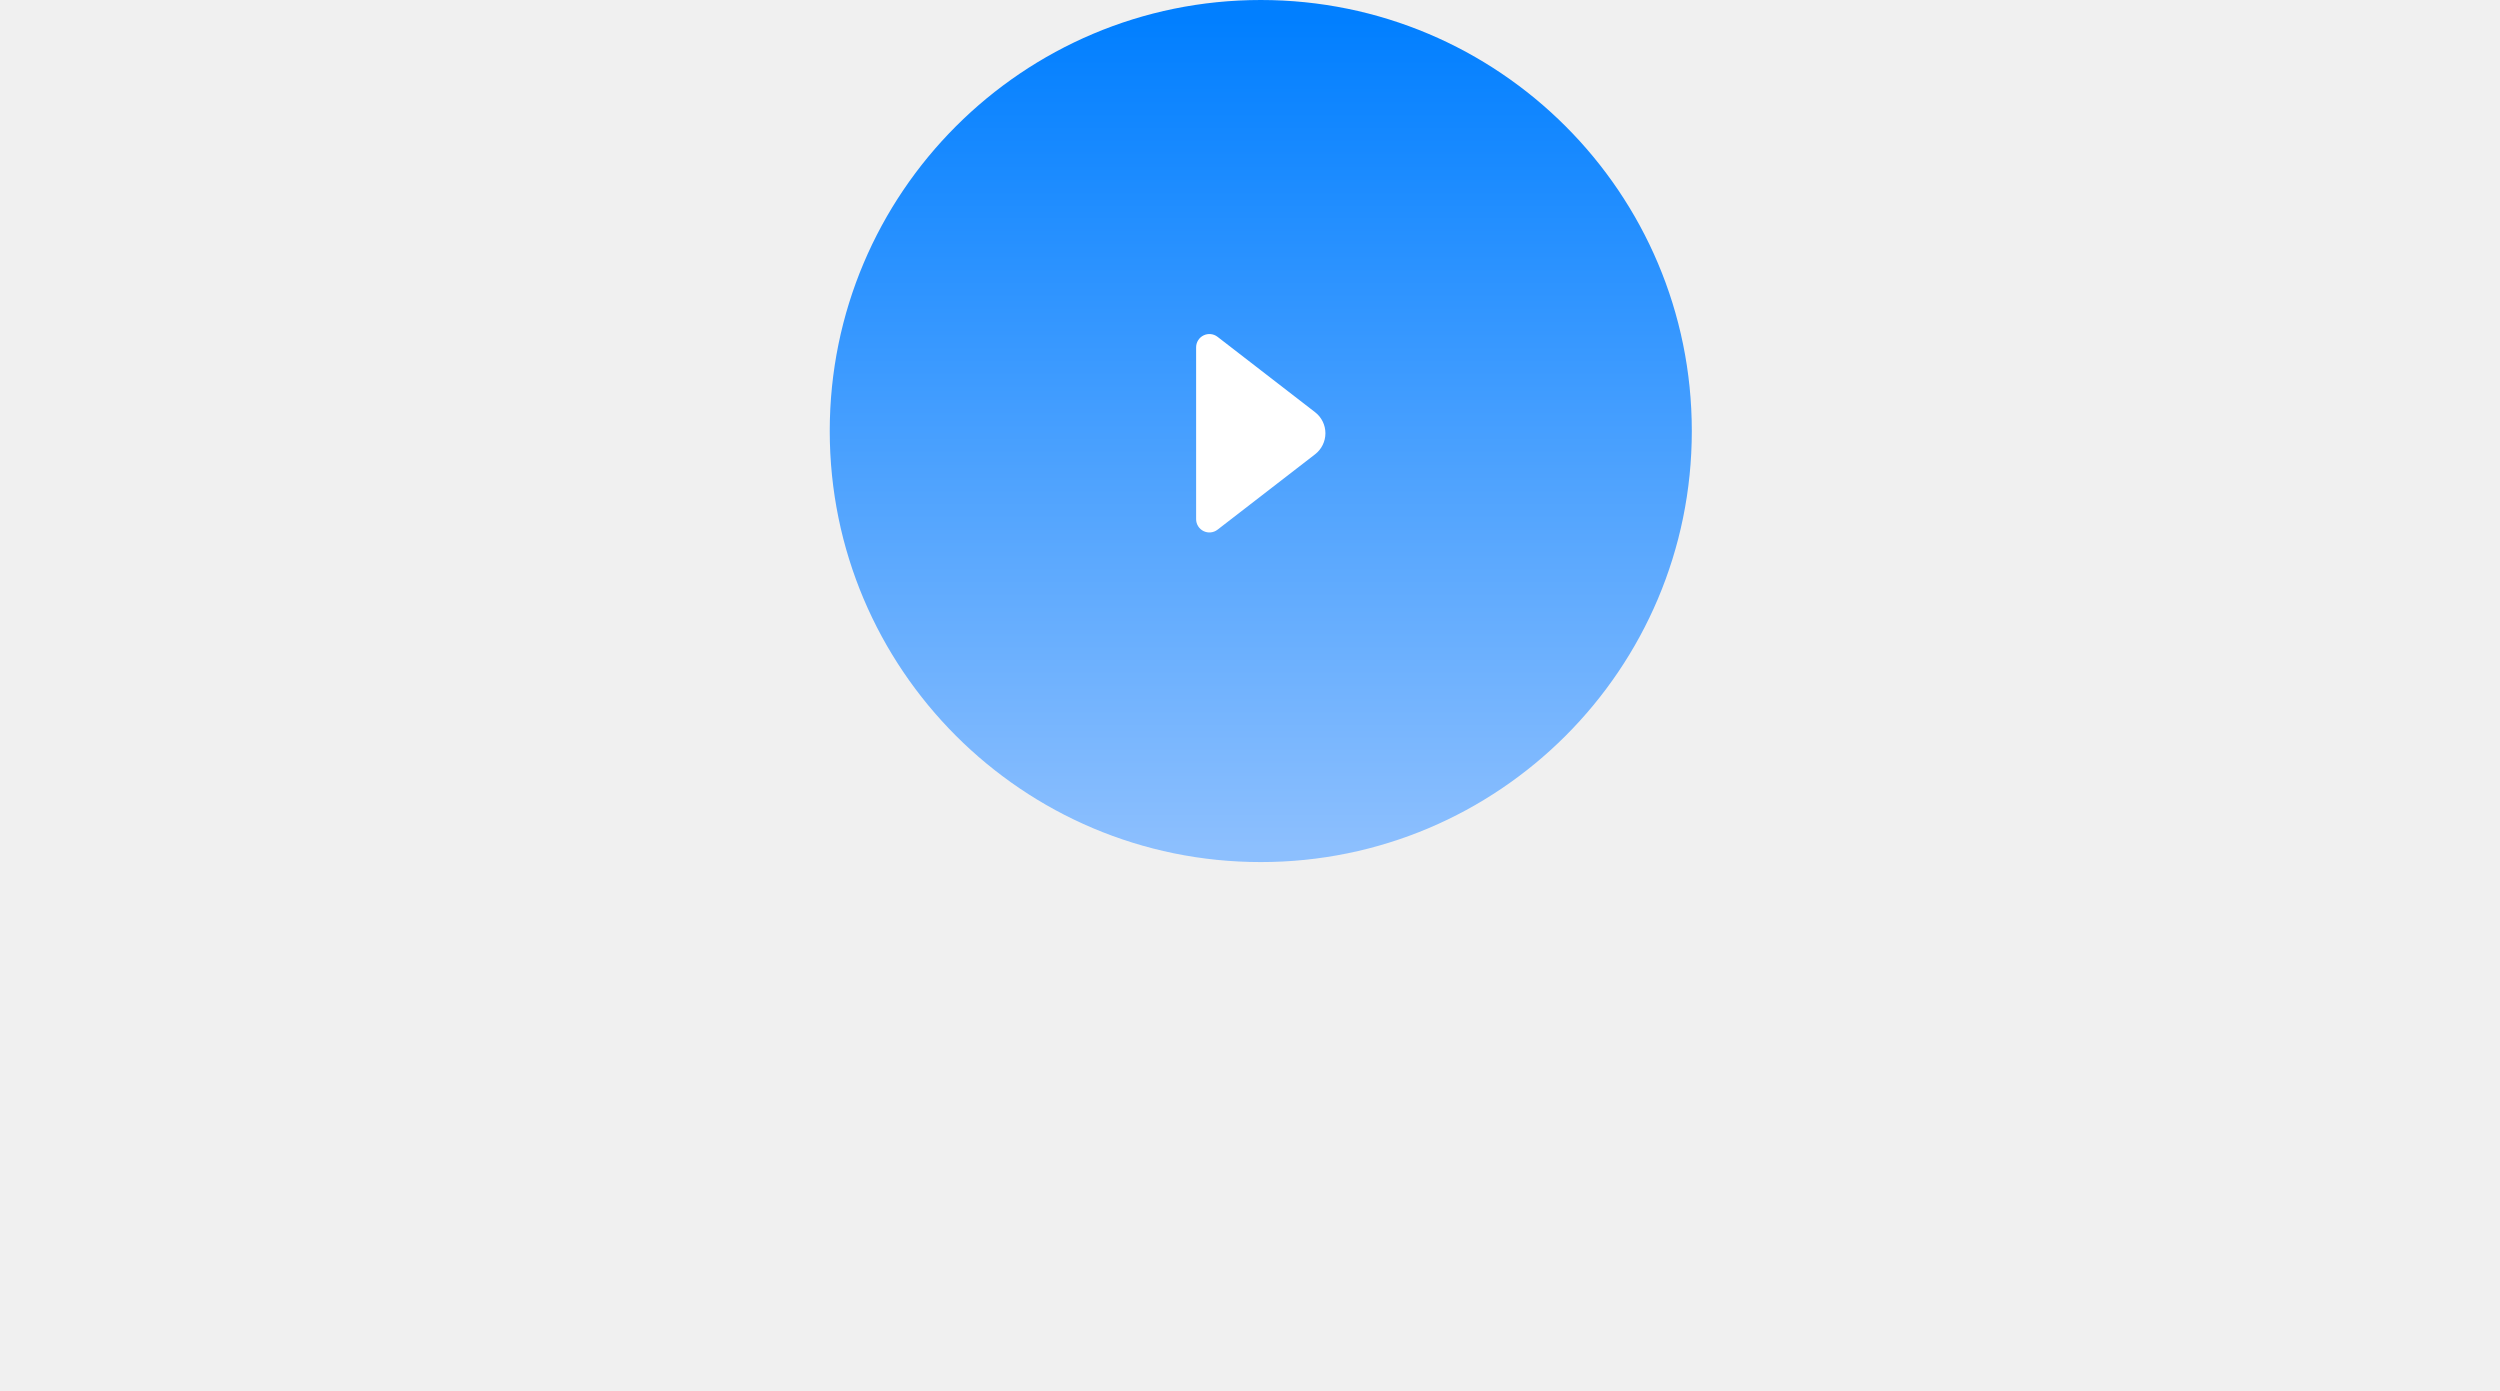
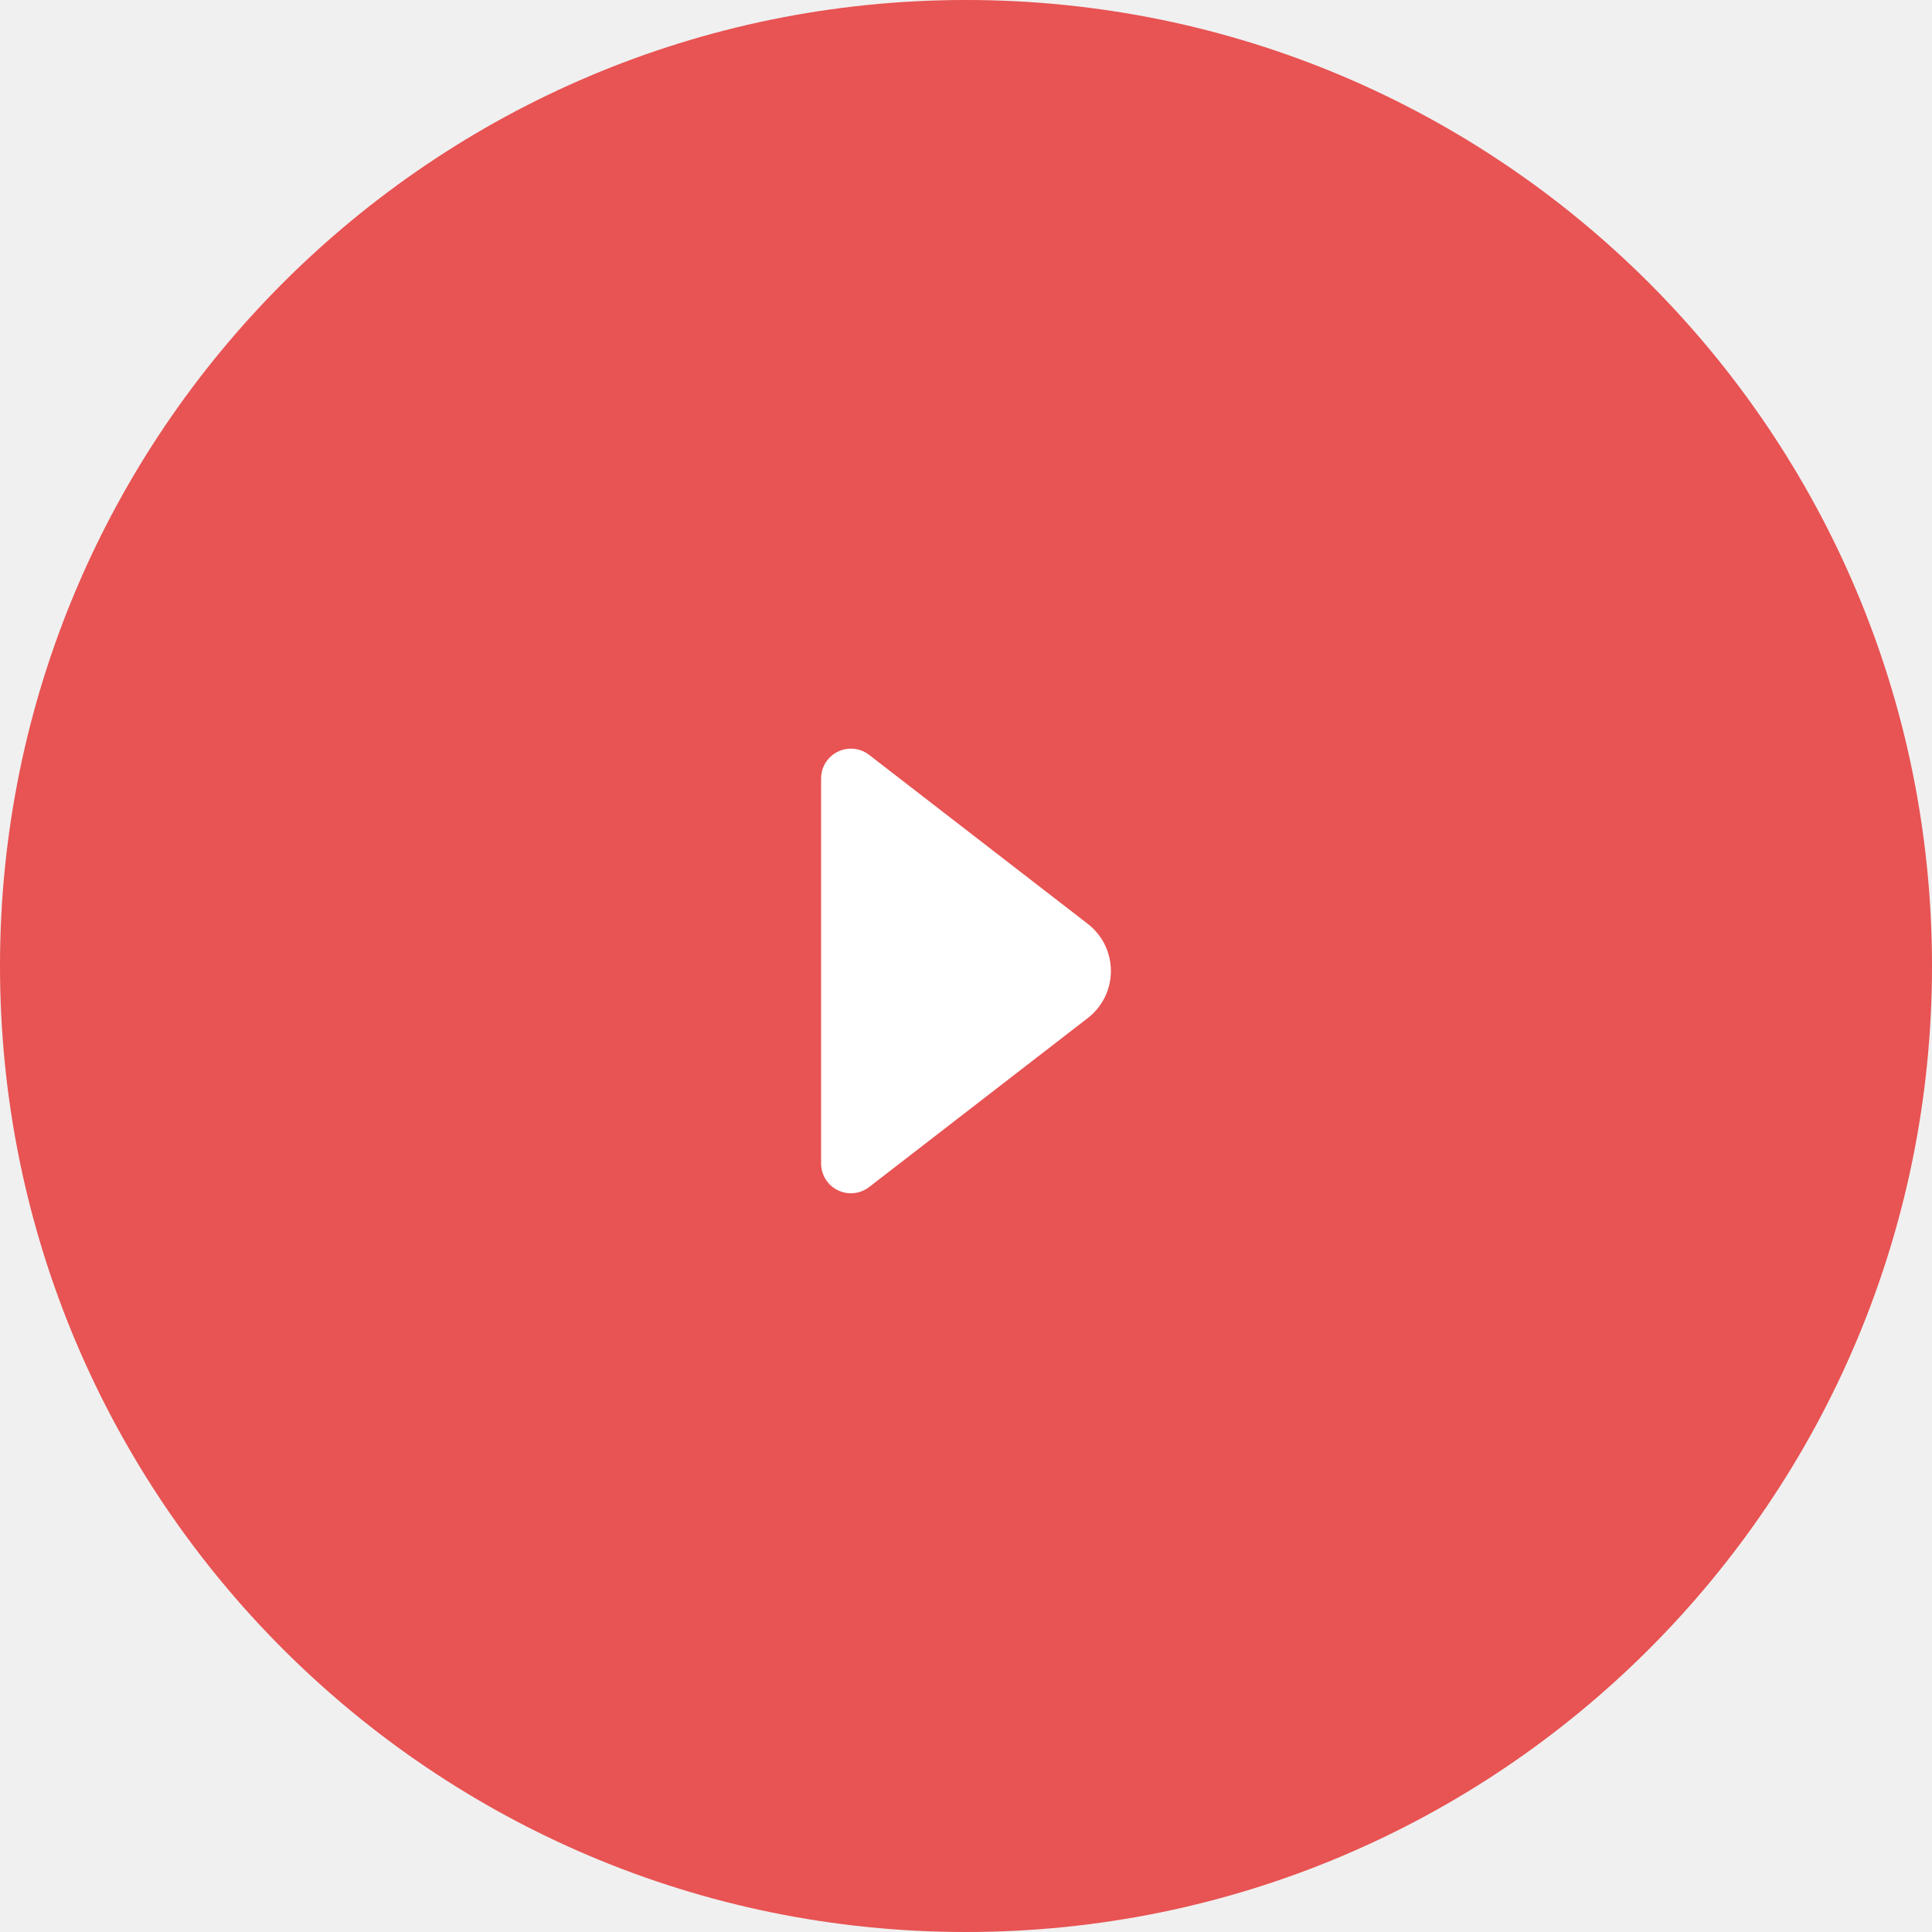
- <svg xmlns="http://www.w3.org/2000/svg" width="232" height="129" viewBox="0 0 232 129">
-   <defs>
-     <linearGradient x1="50%" y1="2.027%" x2="50%" y2="98.33%" id="a">
-       <stop stop-color="#017FFF" offset="0%" />
-       <stop stop-color="#8CBFFE" offset="100%" />
-     </linearGradient>
-   </defs>
-   <g fill="none" fill-rule="evenodd">
-     <circle fill="url(#a)" cx="117" cy="40" r="40" />
-     <path d="M122.041 42.157l-9.053 6.997a1.233 1.233 0 0 1-1.988-.976V32.233a1.233 1.233 0 0 1 1.988-.976l9.053 6.997a2.467 2.467 0 0 1 0 3.903z" fill="#FFF" />
-     <text font-family="HelveticaNeue, Helvetica Neue" font-size="12" fill="#6B6E7A">
-       <tspan x="0" y="111" />
-     </text>
-     <text font-family="HelveticaNeue, Helvetica Neue" font-size="12" fill="#8B8888">
-       <tspan x="82" y="128" />
-     </text>
+ <svg xmlns="http://www.w3.org/2000/svg" width="80px" height="80px" viewBox="0 0 80 80" version="1.1">
+   <defs />
+   <g id="Page-1" stroke="none" stroke-width="1" fill="none" fill-rule="evenodd">
+     <circle id="Oval-4" fill="#E85353" cx="40" cy="40" r="40" />
+     <path d="M45.041,42.157 L35.988,49.154 C35.449,49.57 34.674,49.471 34.257,48.932 C34.091,48.716 34,48.451 34,48.178 L34,32.233 C34,31.552 34.552,31 35.233,31 C35.506,31 35.772,31.091 35.988,31.257 L45.041,38.254 C46.119,39.087 46.318,40.636 45.485,41.714 C45.357,41.88 45.208,42.029 45.041,42.157 Z" id="Triangle-2" fill="#FFFFFF" />
  </g>
</svg>
